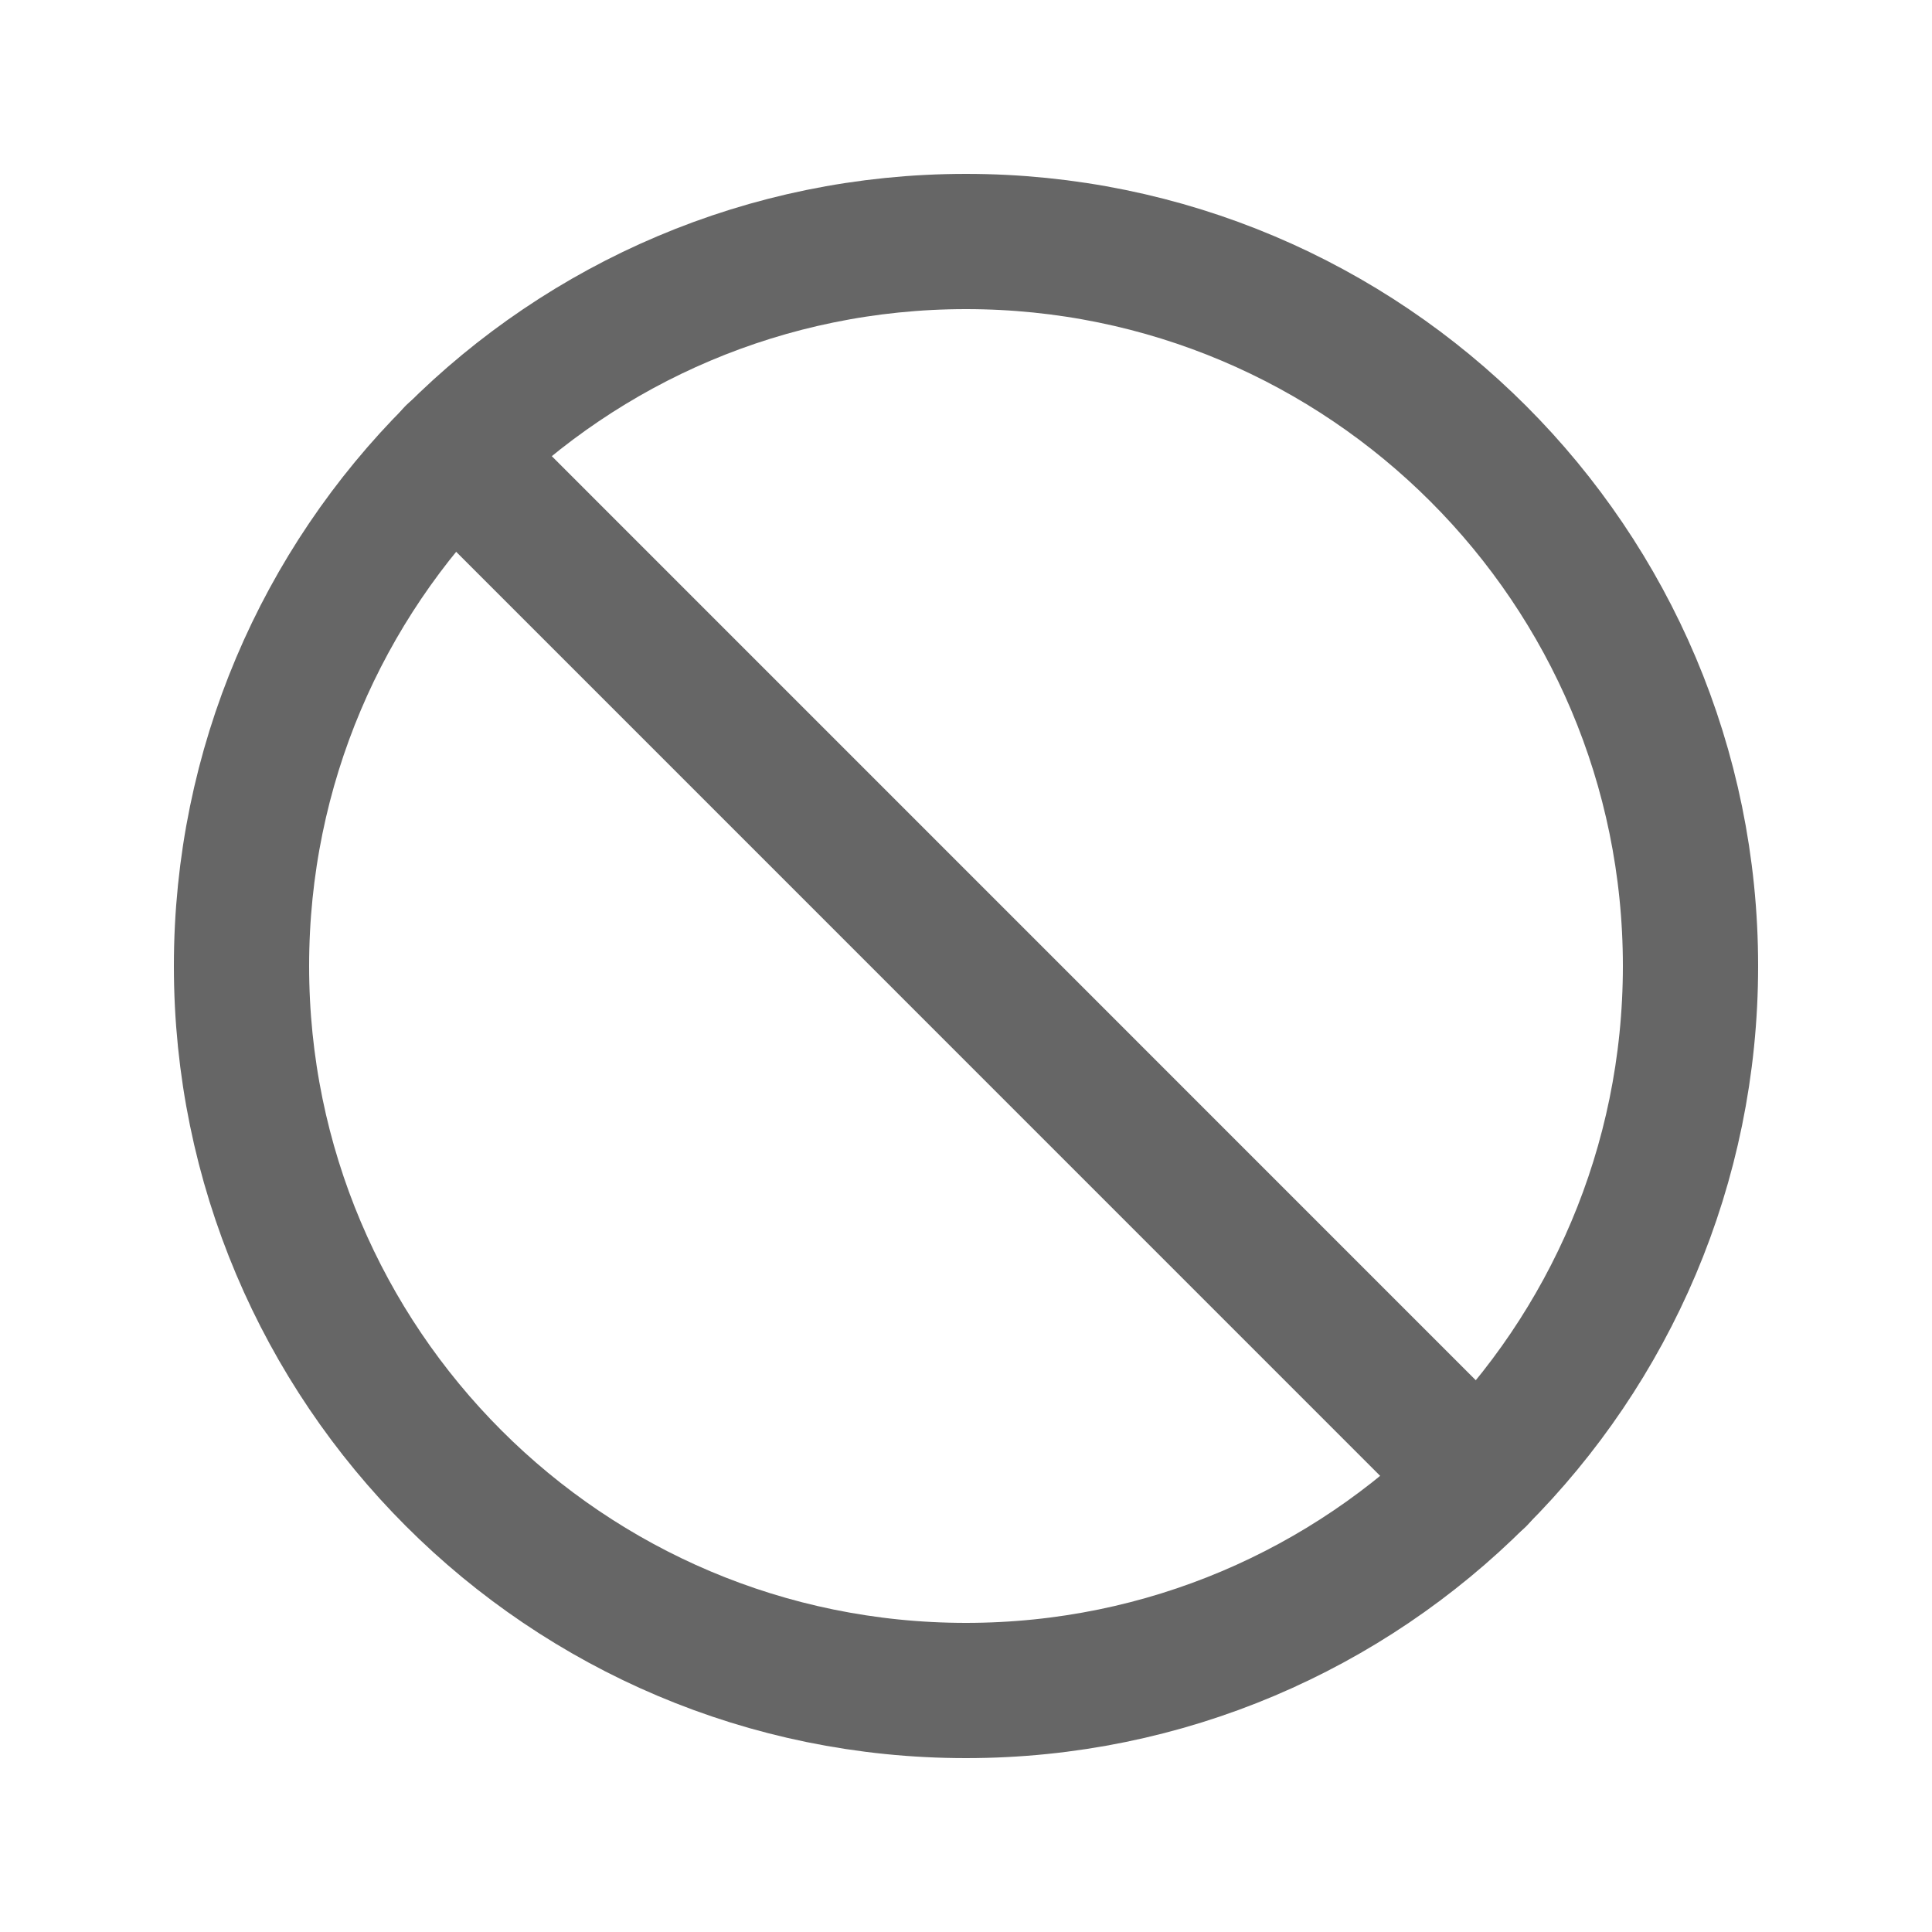
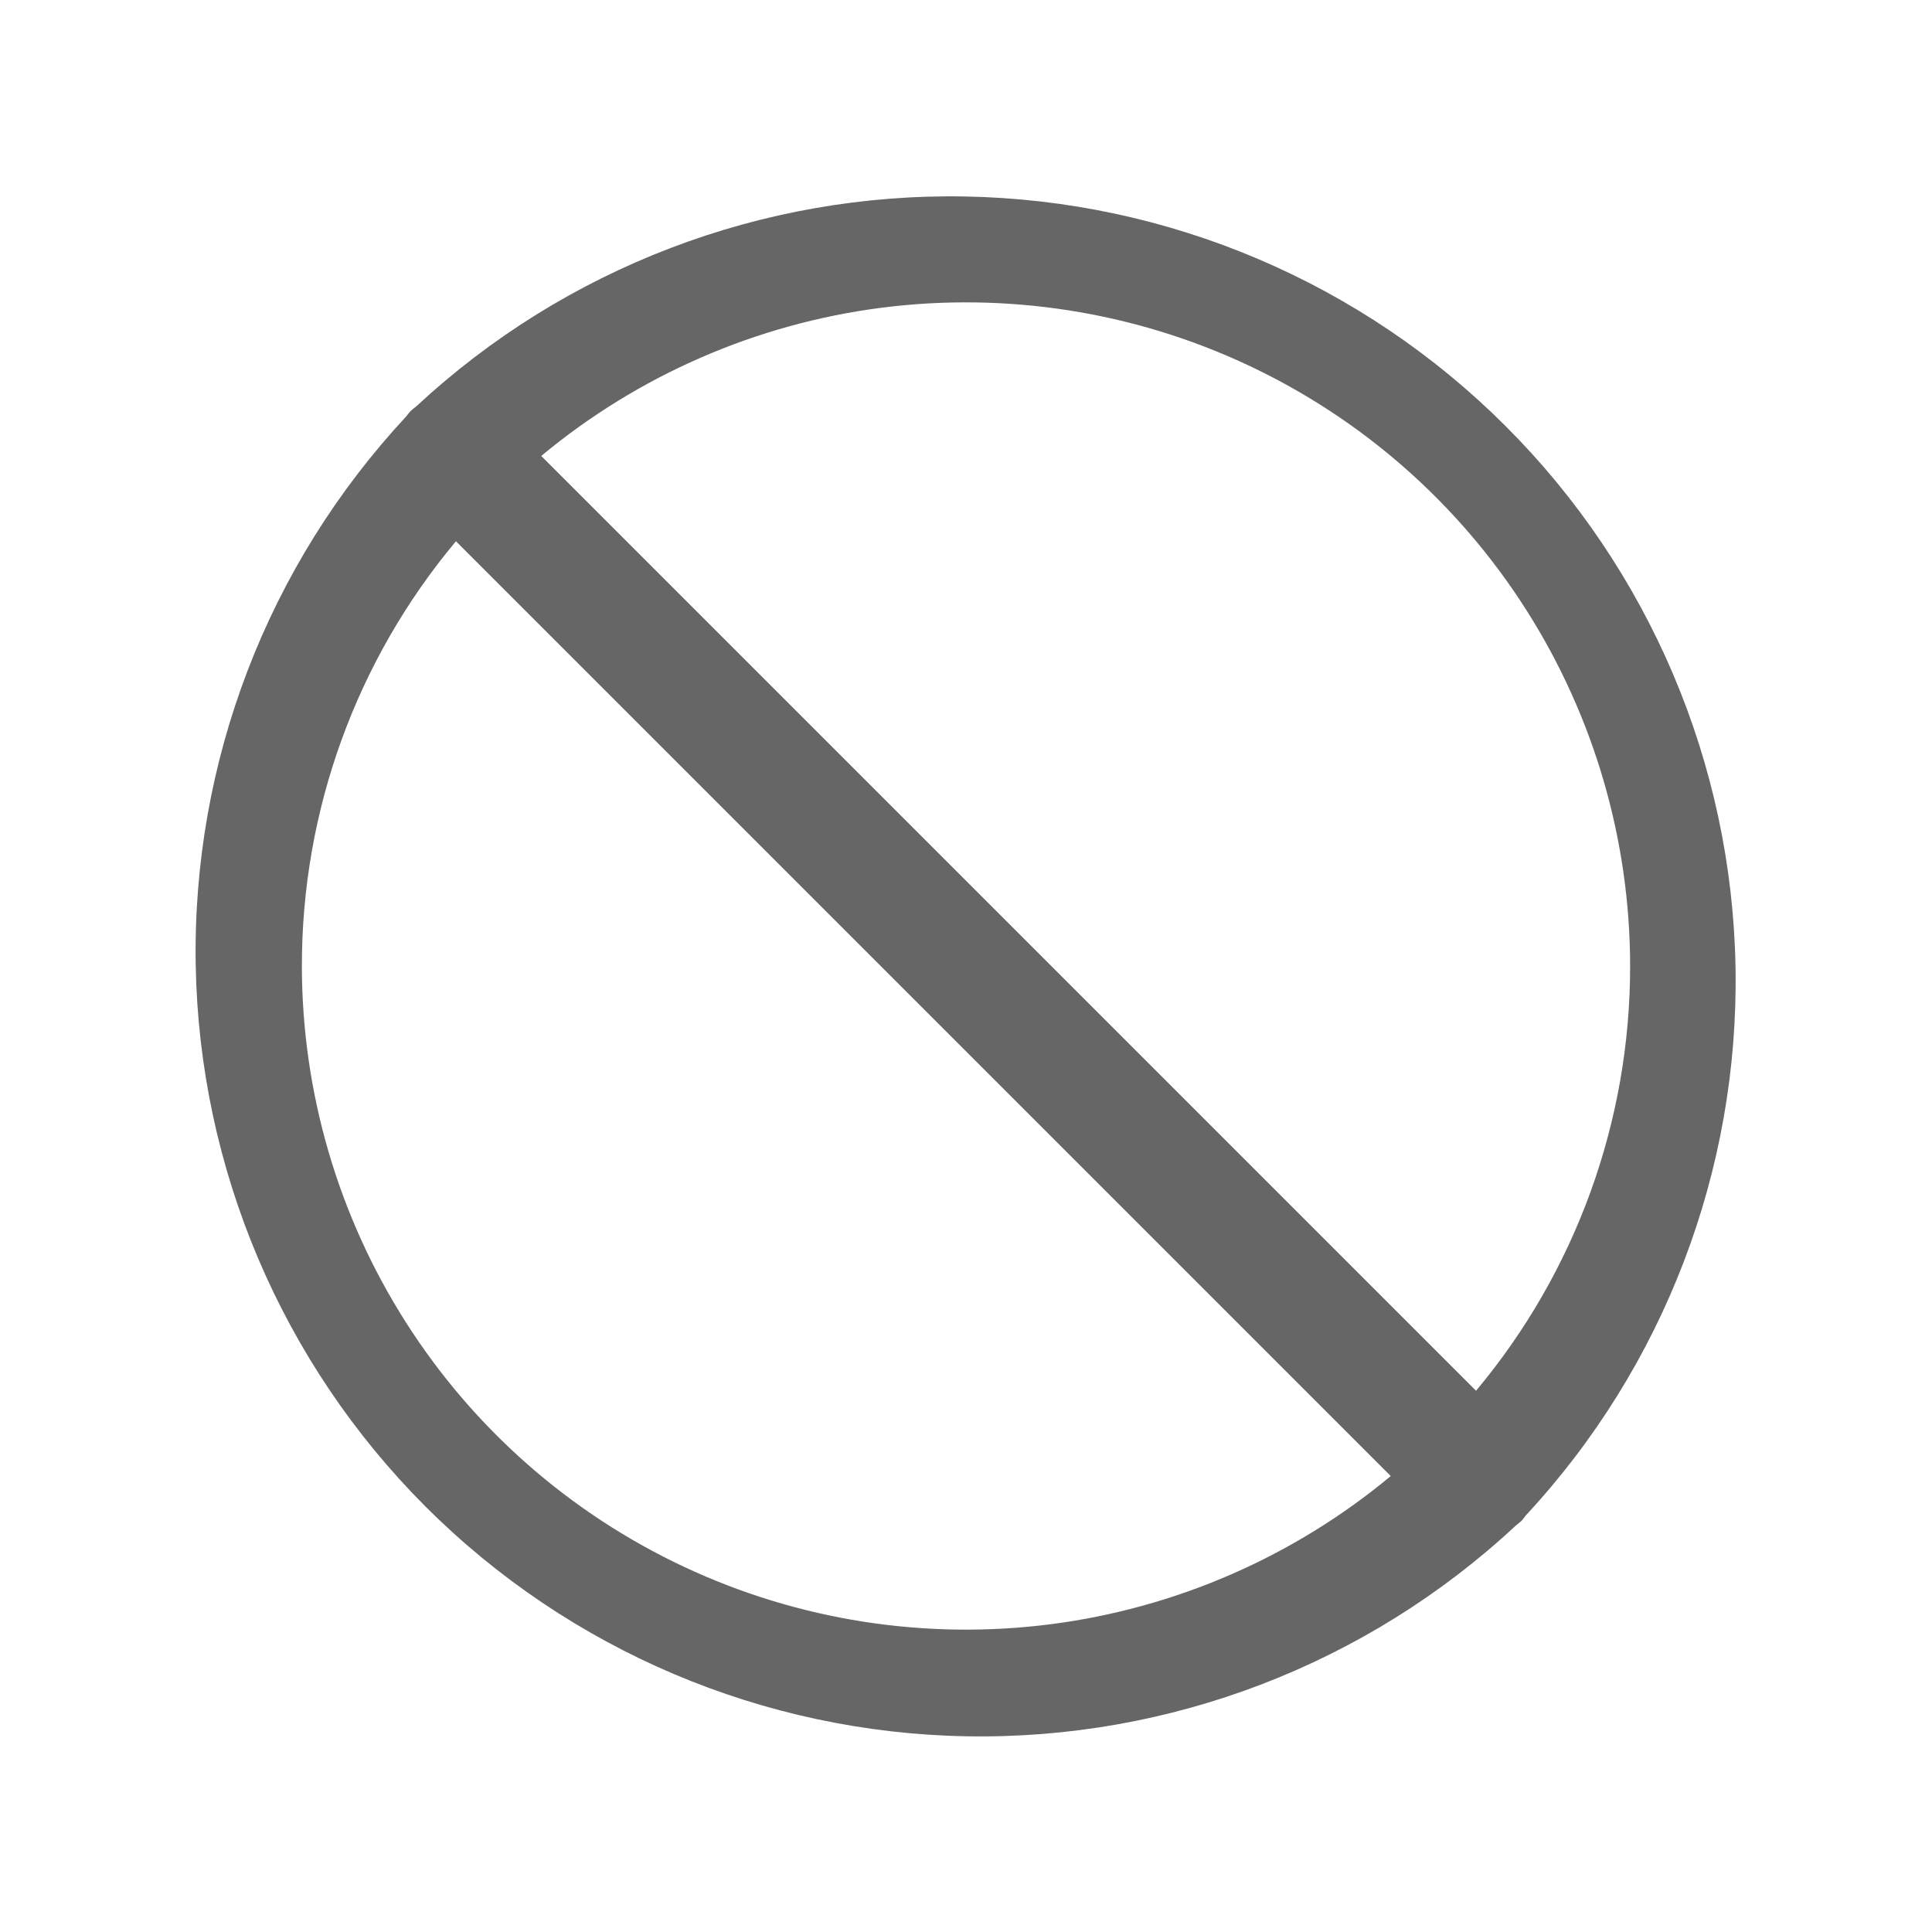
<svg xmlns="http://www.w3.org/2000/svg" width="20" height="20" viewBox="0 0 20 20" fill="none">
-   <path d="M10 17.5C14.142 17.5 17.5 14.142 17.5 10C17.5 5.858 14.142 2.5 10 2.5C5.858 2.5 2.5 5.858 2.5 10C2.5 14.142 5.858 17.5 10 17.5Z" stroke="#666666" stroke-width="1.4" stroke-miterlimit="10" />
-   <path d="M4.695 4.695L15.304 15.305" stroke="#666666" stroke-width="1.4" stroke-linecap="round" stroke-linejoin="round" />
+   <path d="M15.793 15.69C17.225 14.149 18.004 12.113 17.966 10.01C17.928 7.907 17.075 5.9 15.588 4.413C14.101 2.925 12.095 2.072 9.992 2.034C7.889 1.995 5.852 2.773 4.311 4.205C4.292 4.221 4.272 4.235 4.253 4.253C4.234 4.271 4.221 4.292 4.205 4.311C2.77 5.852 1.989 7.889 2.026 9.994C2.064 12.099 2.917 14.107 4.405 15.596C5.894 17.084 7.902 17.937 10.007 17.974C12.112 18.011 14.149 17.229 15.69 15.794C15.708 15.778 15.728 15.765 15.747 15.747C15.766 15.729 15.778 15.708 15.793 15.69ZM16.875 10C16.876 11.607 16.312 13.164 15.28 14.397L5.603 4.72C6.607 3.885 7.828 3.353 9.123 3.186C10.418 3.02 11.734 3.225 12.916 3.779C14.099 4.333 15.099 5.212 15.8 6.314C16.501 7.416 16.874 8.694 16.875 10ZM3.125 10C3.124 8.393 3.688 6.836 4.72 5.603L14.397 15.28C13.393 16.115 12.172 16.647 10.877 16.814C9.582 16.98 8.266 16.775 7.084 16.221C5.901 15.667 4.901 14.788 4.2 13.686C3.499 12.584 3.126 11.306 3.125 10Z" fill="#666666" />
</svg>
